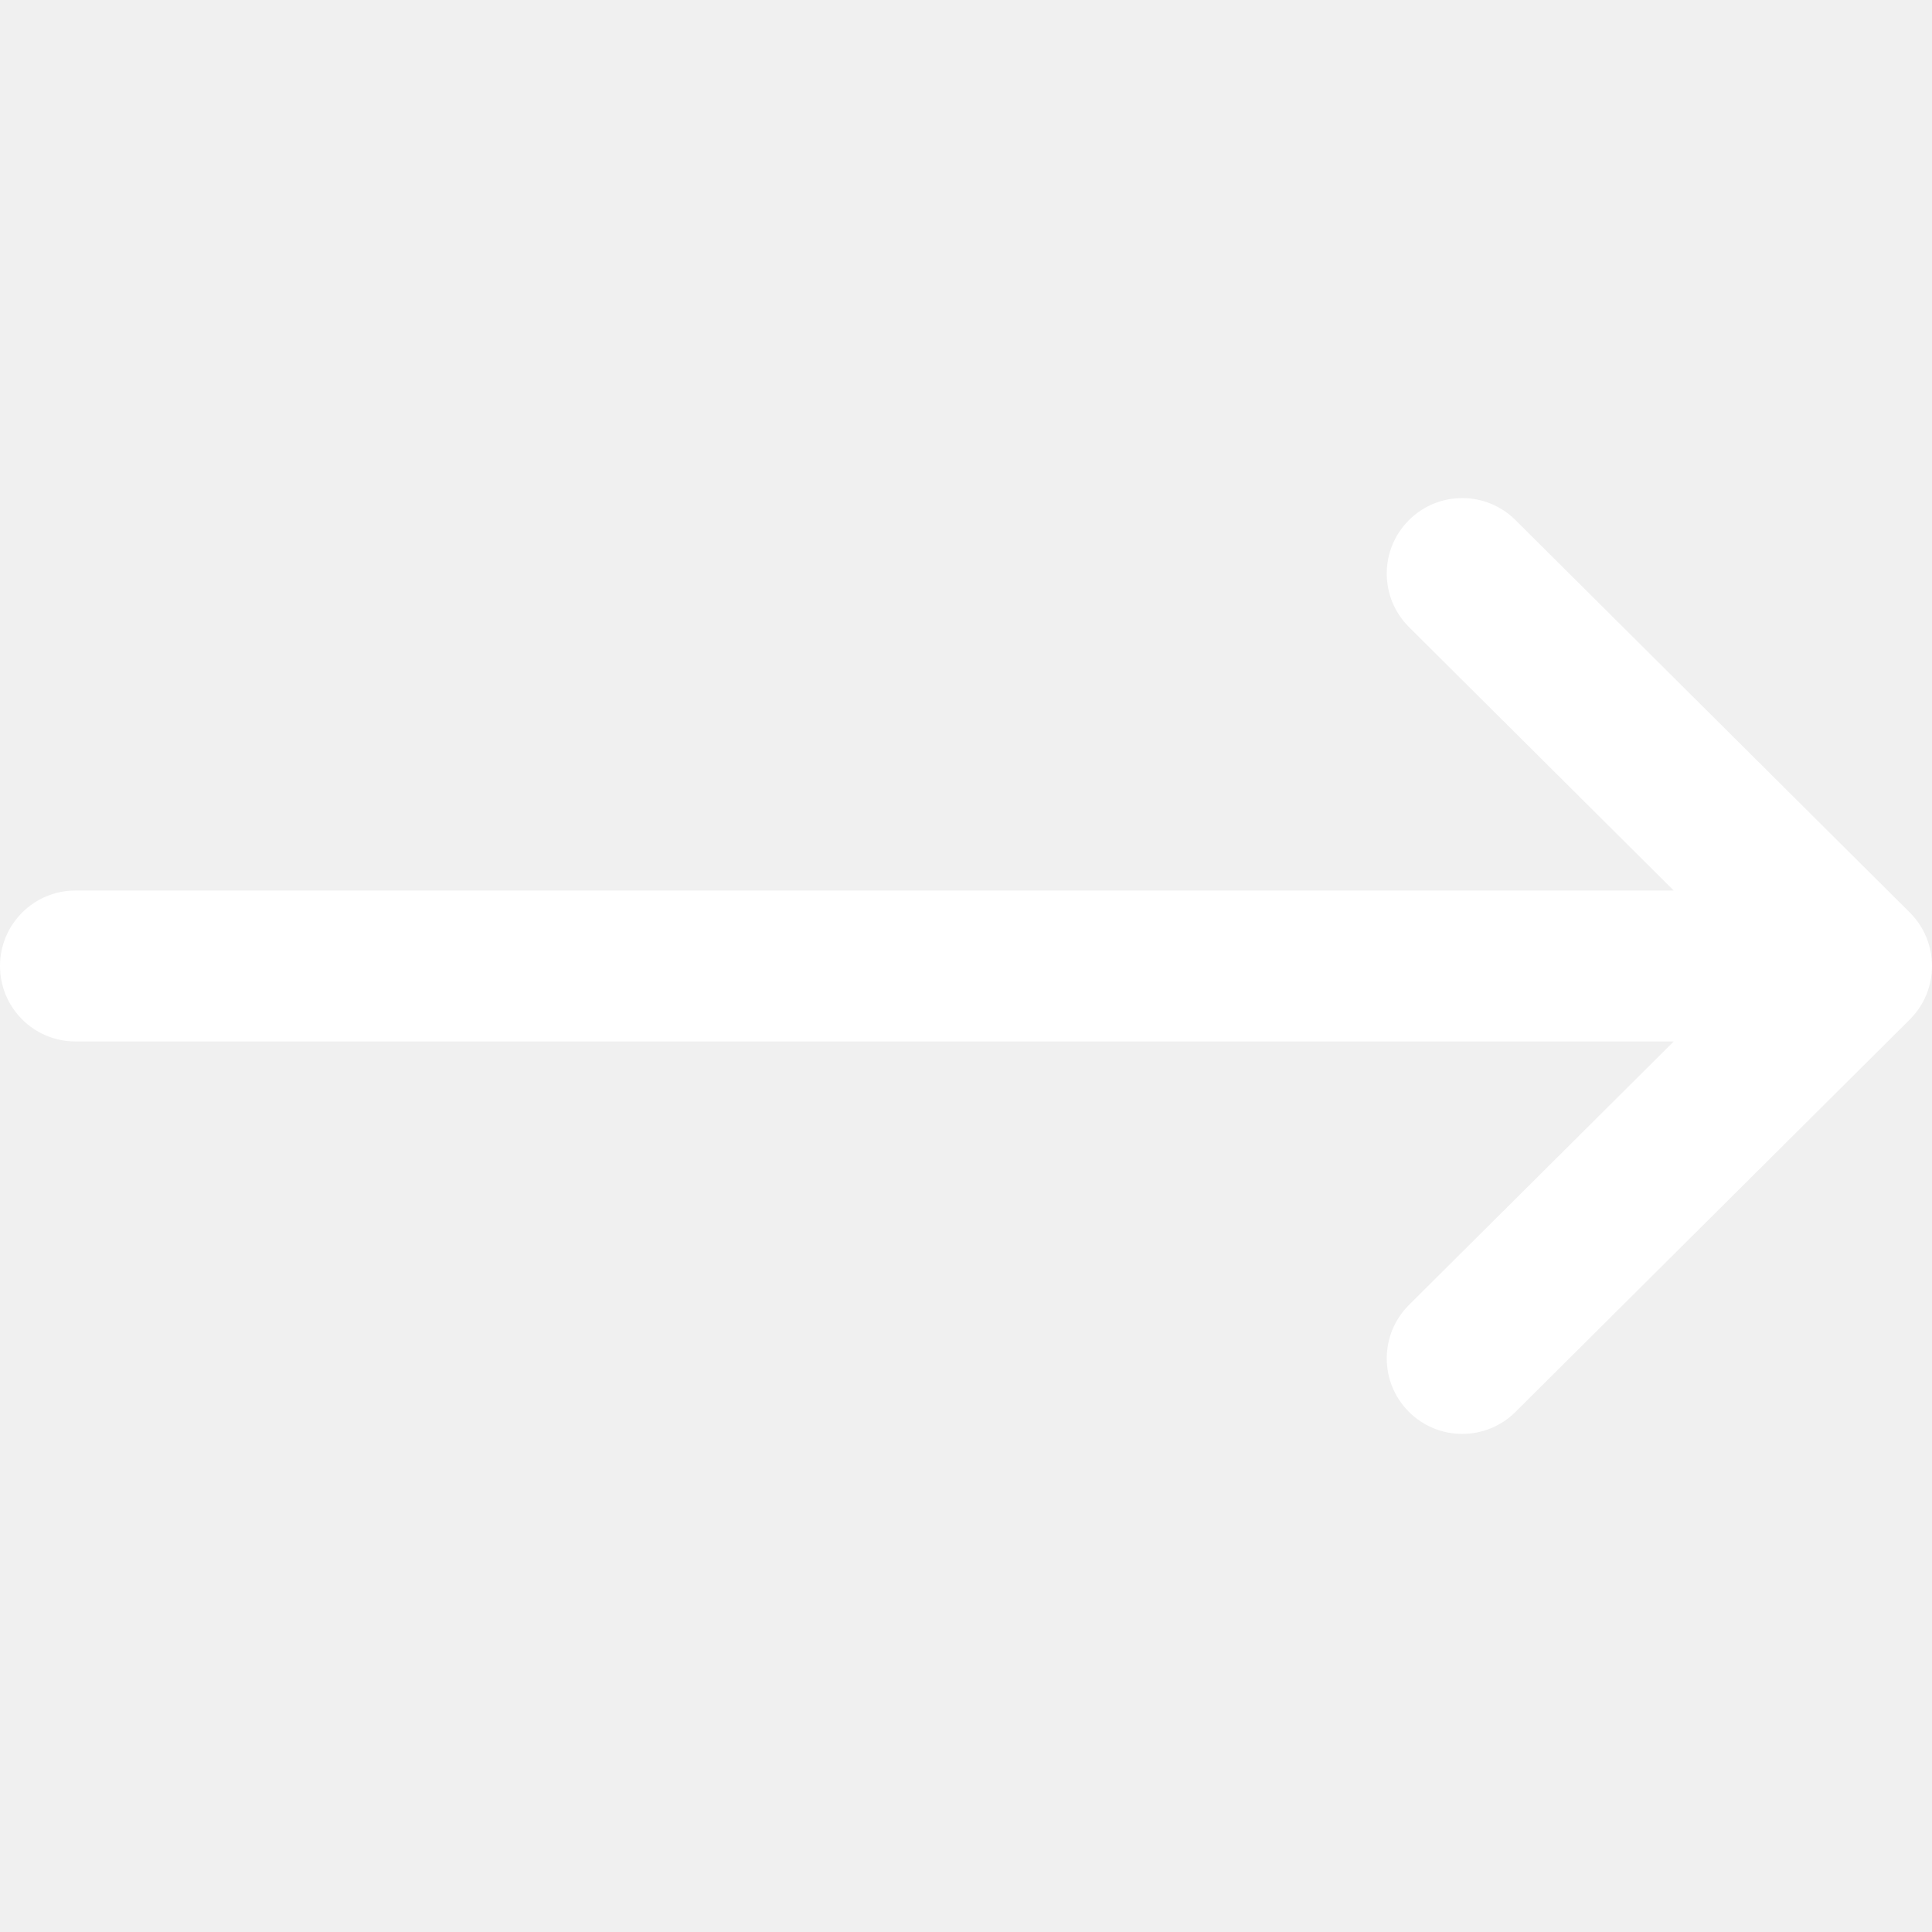
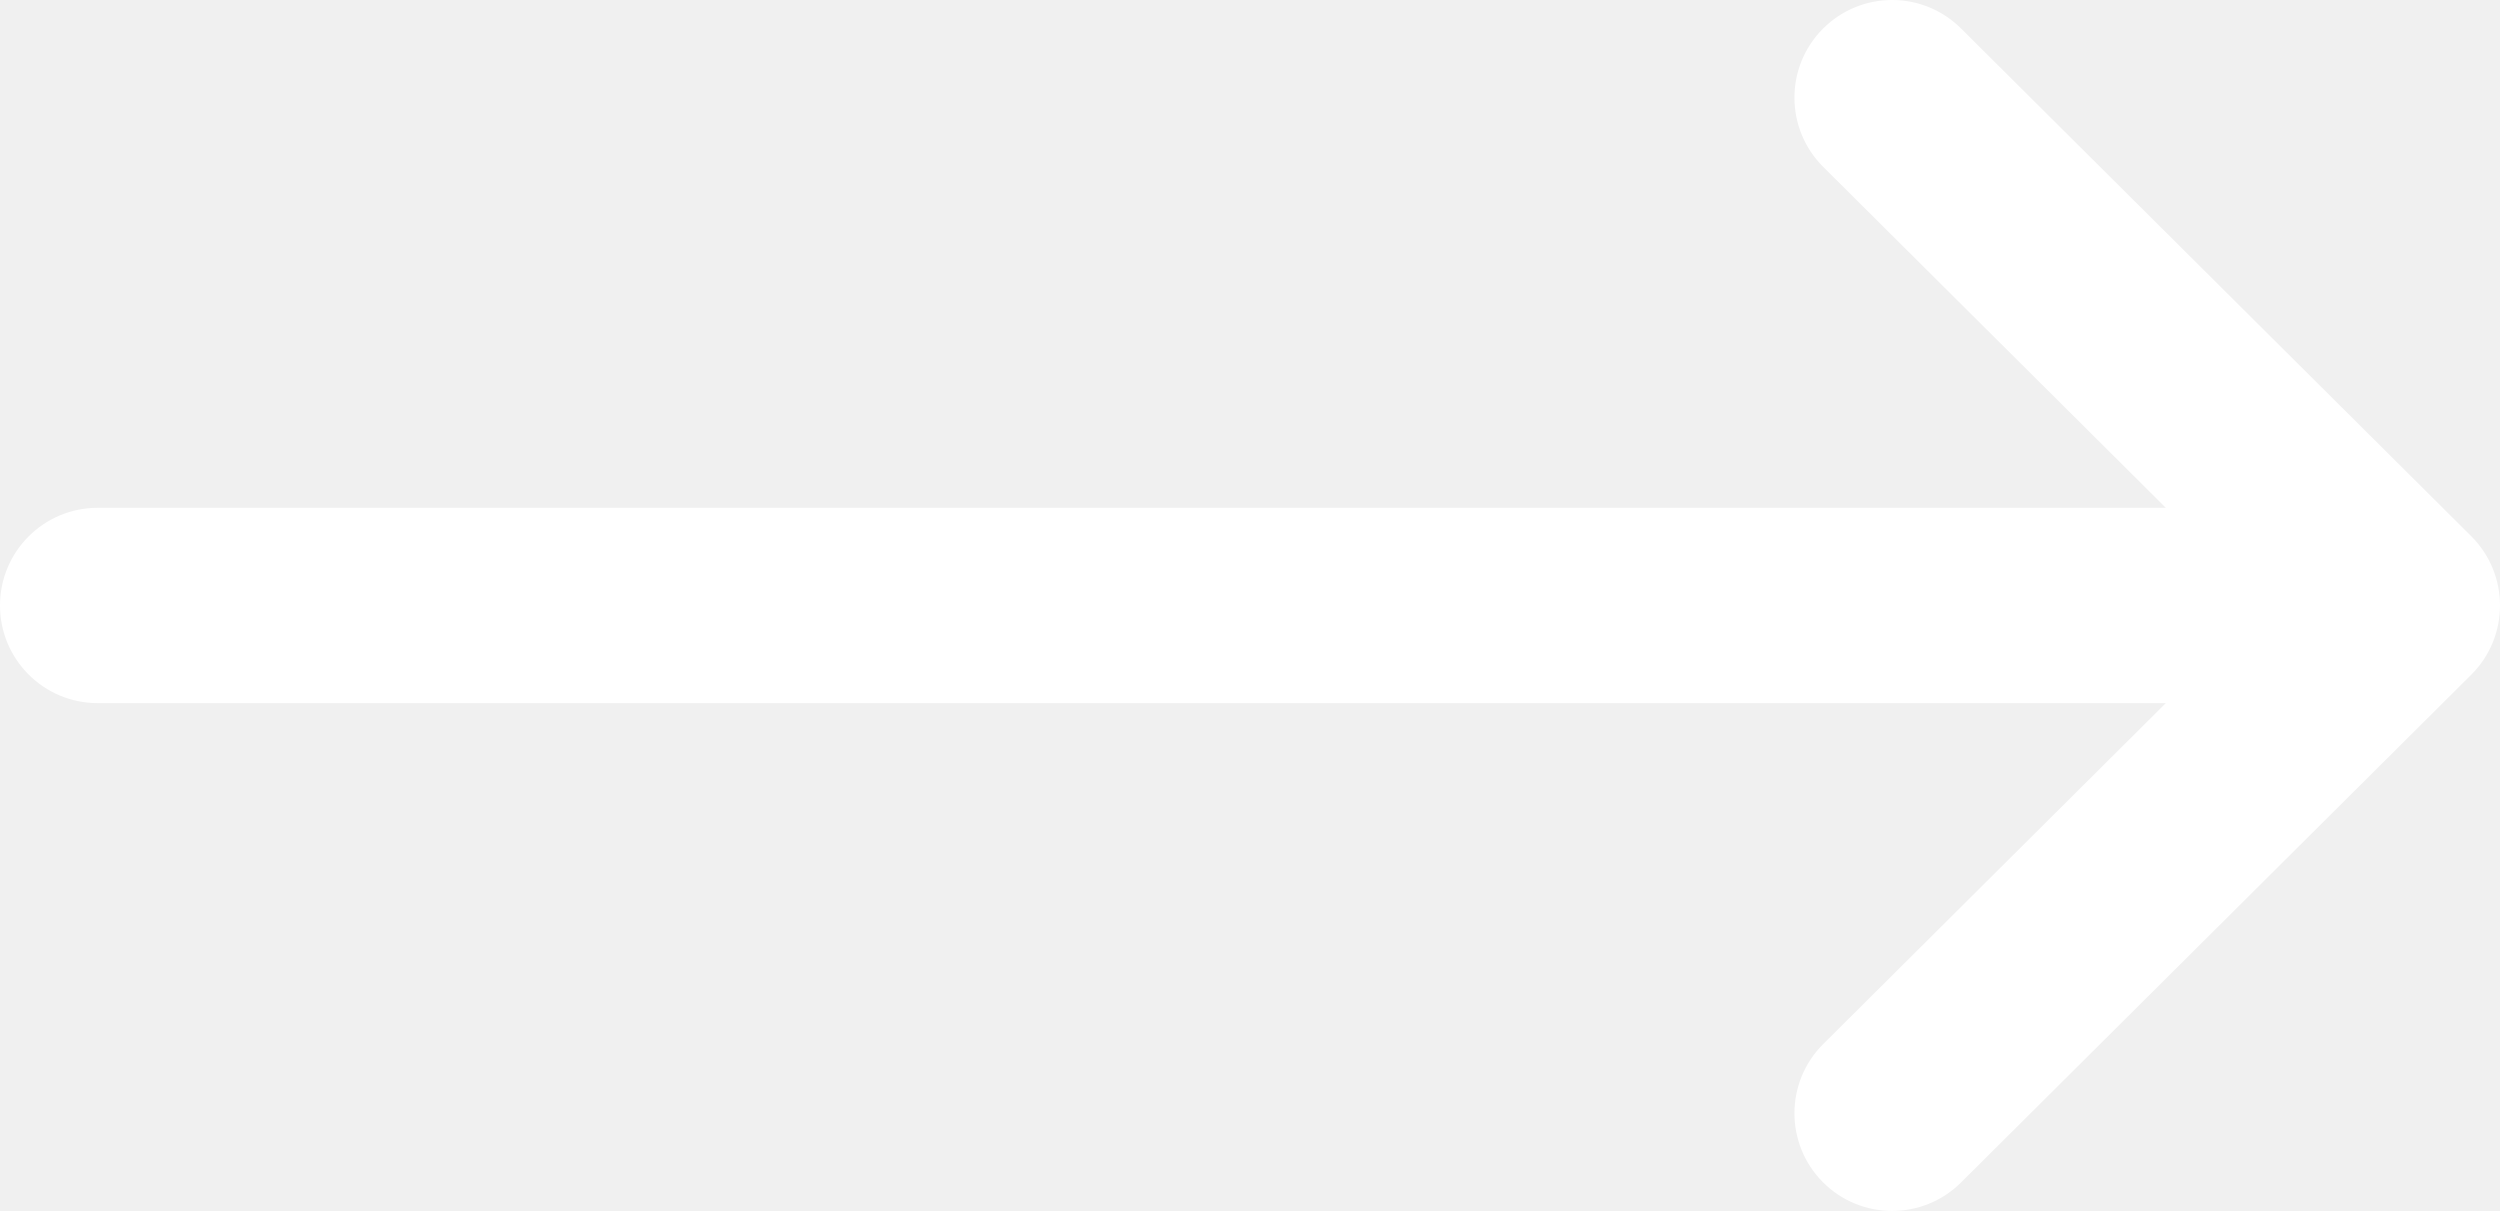
- <svg xmlns="http://www.w3.org/2000/svg" version="1.1" id="Capa_1" x="0px" y="0px" viewBox="0 0 512 512" style="enable-background:new 0 0 512 512;" xml:space="preserve">
+ <svg xmlns="http://www.w3.org/2000/svg" version="1.1" id="Capa_1" x="0px" y="0px" viewBox="0 0 711 344.39" xml:space="preserve" width="711" height="344.39">
  <defs id="defs1415" />
-   <g id="g1380" style="fill:#ffffff;fill-opacity:1">
+   <g id="g1380" style="fill:#ffffff;fill-opacity:1" transform="matrix(1.388671,0,0,1.388671,0,-183.3047)">
    <g id="g1378" style="fill:#ffffff;fill-opacity:1">
-       <path d="M506.134,241.843c-0.006-0.006-0.011-0.013-0.018-0.019l-104.504-104c-7.829-7.791-20.492-7.762-28.285,0.068    c-7.792,7.829-7.762,20.492,0.067,28.284L443.558,236H20c-11.046,0-20,8.954-20,20c0,11.046,8.954,20,20,20h423.557    l-70.162,69.824c-7.829,7.792-7.859,20.455-0.067,28.284c7.793,7.831,20.457,7.858,28.285,0.068l104.504-104    c0.006-0.006,0.011-0.013,0.018-0.019C513.968,262.339,513.943,249.635,506.134,241.843z" id="path1376" style="fill:#ffffff;fill-opacity:1" />
+       <path d="m 506.134,241.843 c -0.006,-0.006 -0.011,-0.013 -0.018,-0.019 l -104.504,-104 c -7.829,-7.791 -20.492,-7.762 -28.285,0.068 -7.792,7.829 -7.762,20.492 0.067,28.284 L 443.558,236 H 20 c -11.046,0 -20,8.954 -20,20 0,11.046 8.954,20 20,20 h 423.557 l -70.162,69.824 c -7.829,7.792 -7.859,20.455 -0.067,28.284 7.793,7.831 20.457,7.858 28.285,0.068 l 104.504,-104 c 0.006,-0.006 0.011,-0.013 0.018,-0.019 7.833,-7.818 7.808,-20.522 -10e-4,-28.314 z" id="path1376" style="fill:#ffffff;fill-opacity:1" />
    </g>
  </g>
-   <g id="g1382" style="fill:#ffffff;fill-opacity:1">
+   <g id="g1382" style="fill:#ffffff;fill-opacity:1" transform="matrix(1.388671,0,0,1.388671,0,-183.3047)">
</g>
-   <g id="g1384" style="fill:#ffffff;fill-opacity:1">
+   <g id="g1384" style="fill:#ffffff;fill-opacity:1" transform="matrix(1.388671,0,0,1.388671,0,-183.3047)">
</g>
-   <g id="g1386" style="fill:#ffffff;fill-opacity:1">
+   <g id="g1386" style="fill:#ffffff;fill-opacity:1" transform="matrix(1.388671,0,0,1.388671,0,-183.3047)">
</g>
-   <g id="g1388" style="fill:#ffffff;fill-opacity:1">
+   <g id="g1388" style="fill:#ffffff;fill-opacity:1" transform="matrix(1.388671,0,0,1.388671,0,-183.3047)">
</g>
-   <g id="g1390" style="fill:#ffffff;fill-opacity:1">
+   <g id="g1390" style="fill:#ffffff;fill-opacity:1" transform="matrix(1.388671,0,0,1.388671,0,-183.3047)">
</g>
-   <g id="g1392" style="fill:#ffffff;fill-opacity:1">
+   <g id="g1392" style="fill:#ffffff;fill-opacity:1" transform="matrix(1.388671,0,0,1.388671,0,-183.3047)">
</g>
-   <g id="g1394" style="fill:#ffffff;fill-opacity:1">
+   <g id="g1394" style="fill:#ffffff;fill-opacity:1" transform="matrix(1.388671,0,0,1.388671,0,-183.3047)">
</g>
-   <g id="g1396" style="fill:#ffffff;fill-opacity:1">
+   <g id="g1396" style="fill:#ffffff;fill-opacity:1" transform="matrix(1.388671,0,0,1.388671,0,-183.3047)">
</g>
-   <g id="g1398" style="fill:#ffffff;fill-opacity:1">
+   <g id="g1398" style="fill:#ffffff;fill-opacity:1" transform="matrix(1.388671,0,0,1.388671,0,-183.3047)">
</g>
-   <g id="g1400" style="fill:#ffffff;fill-opacity:1">
+   <g id="g1400" style="fill:#ffffff;fill-opacity:1" transform="matrix(1.388671,0,0,1.388671,0,-183.3047)">
</g>
-   <g id="g1402" style="fill:#ffffff;fill-opacity:1">
+   <g id="g1402" style="fill:#ffffff;fill-opacity:1" transform="matrix(1.388671,0,0,1.388671,0,-183.3047)">
</g>
-   <g id="g1404" style="fill:#ffffff;fill-opacity:1">
+   <g id="g1404" style="fill:#ffffff;fill-opacity:1" transform="matrix(1.388671,0,0,1.388671,0,-183.3047)">
</g>
-   <g id="g1406" style="fill:#ffffff;fill-opacity:1">
+   <g id="g1406" style="fill:#ffffff;fill-opacity:1" transform="matrix(1.388671,0,0,1.388671,0,-183.3047)">
</g>
-   <g id="g1408" style="fill:#ffffff;fill-opacity:1">
+   <g id="g1408" style="fill:#ffffff;fill-opacity:1" transform="matrix(1.388671,0,0,1.388671,0,-183.3047)">
</g>
-   <g id="g1410" style="fill:#ffffff;fill-opacity:1">
+   <g id="g1410" style="fill:#ffffff;fill-opacity:1" transform="matrix(1.388671,0,0,1.388671,0,-183.3047)">
</g>
</svg>
